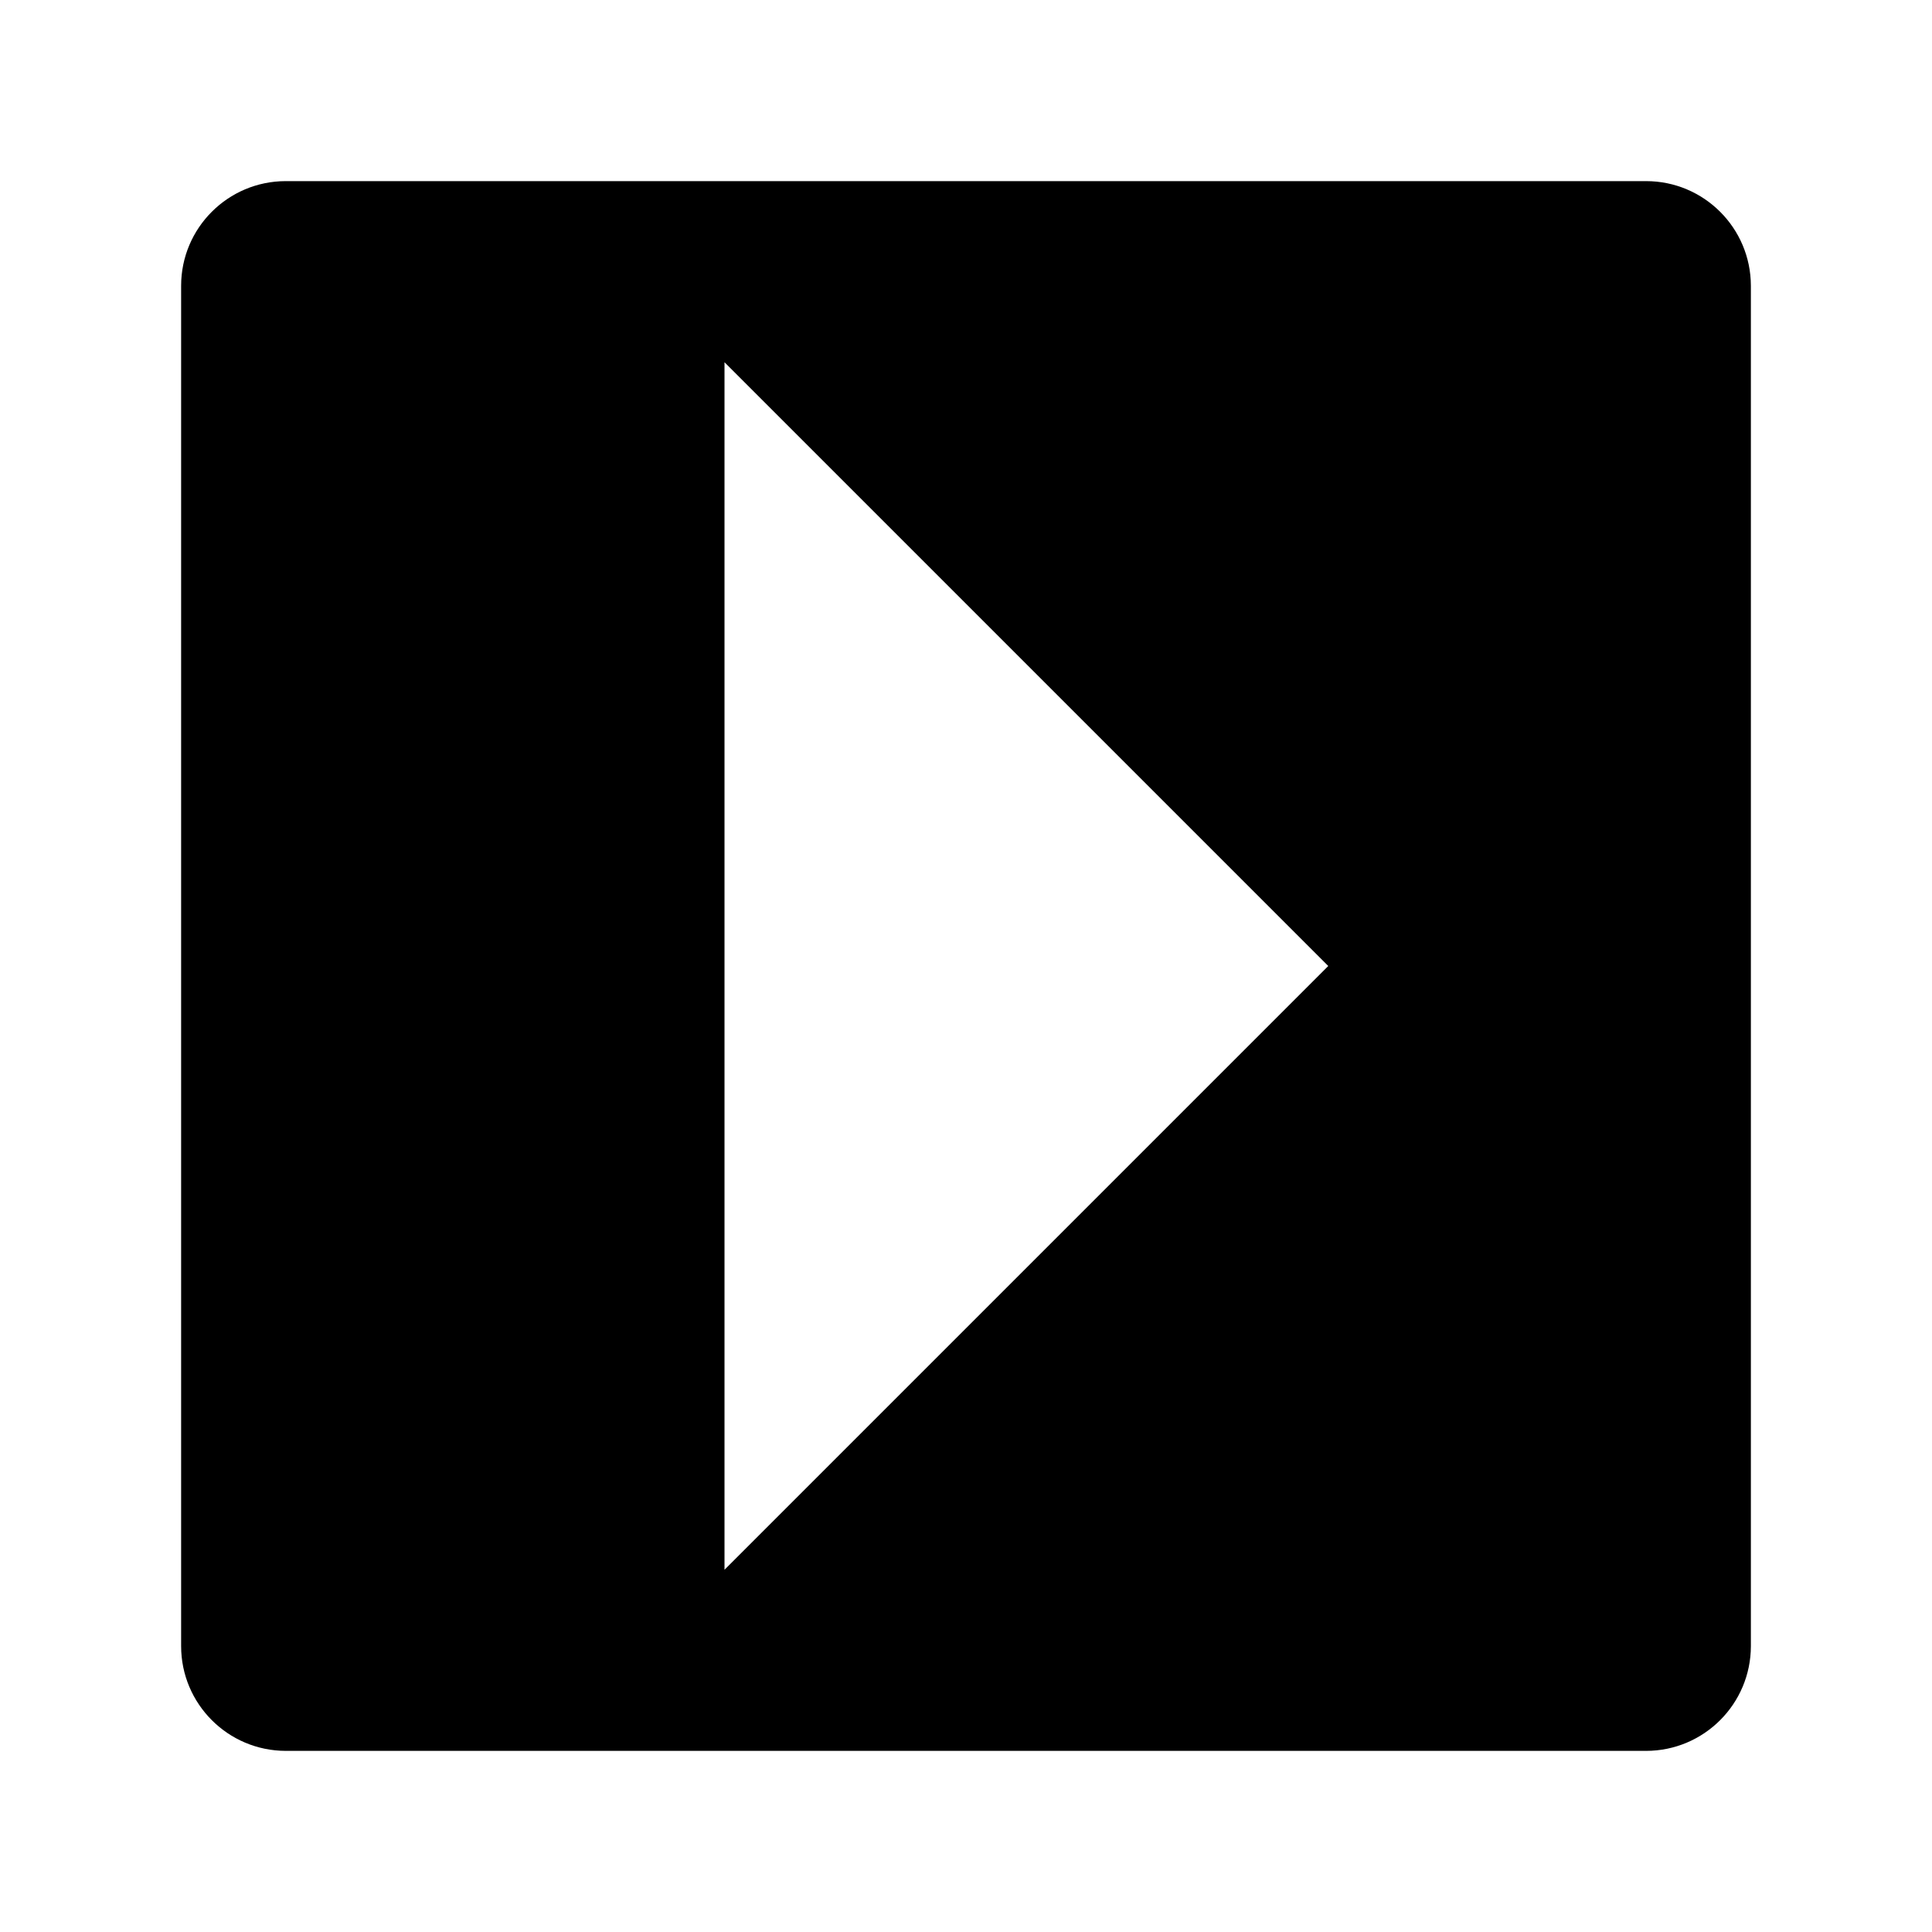
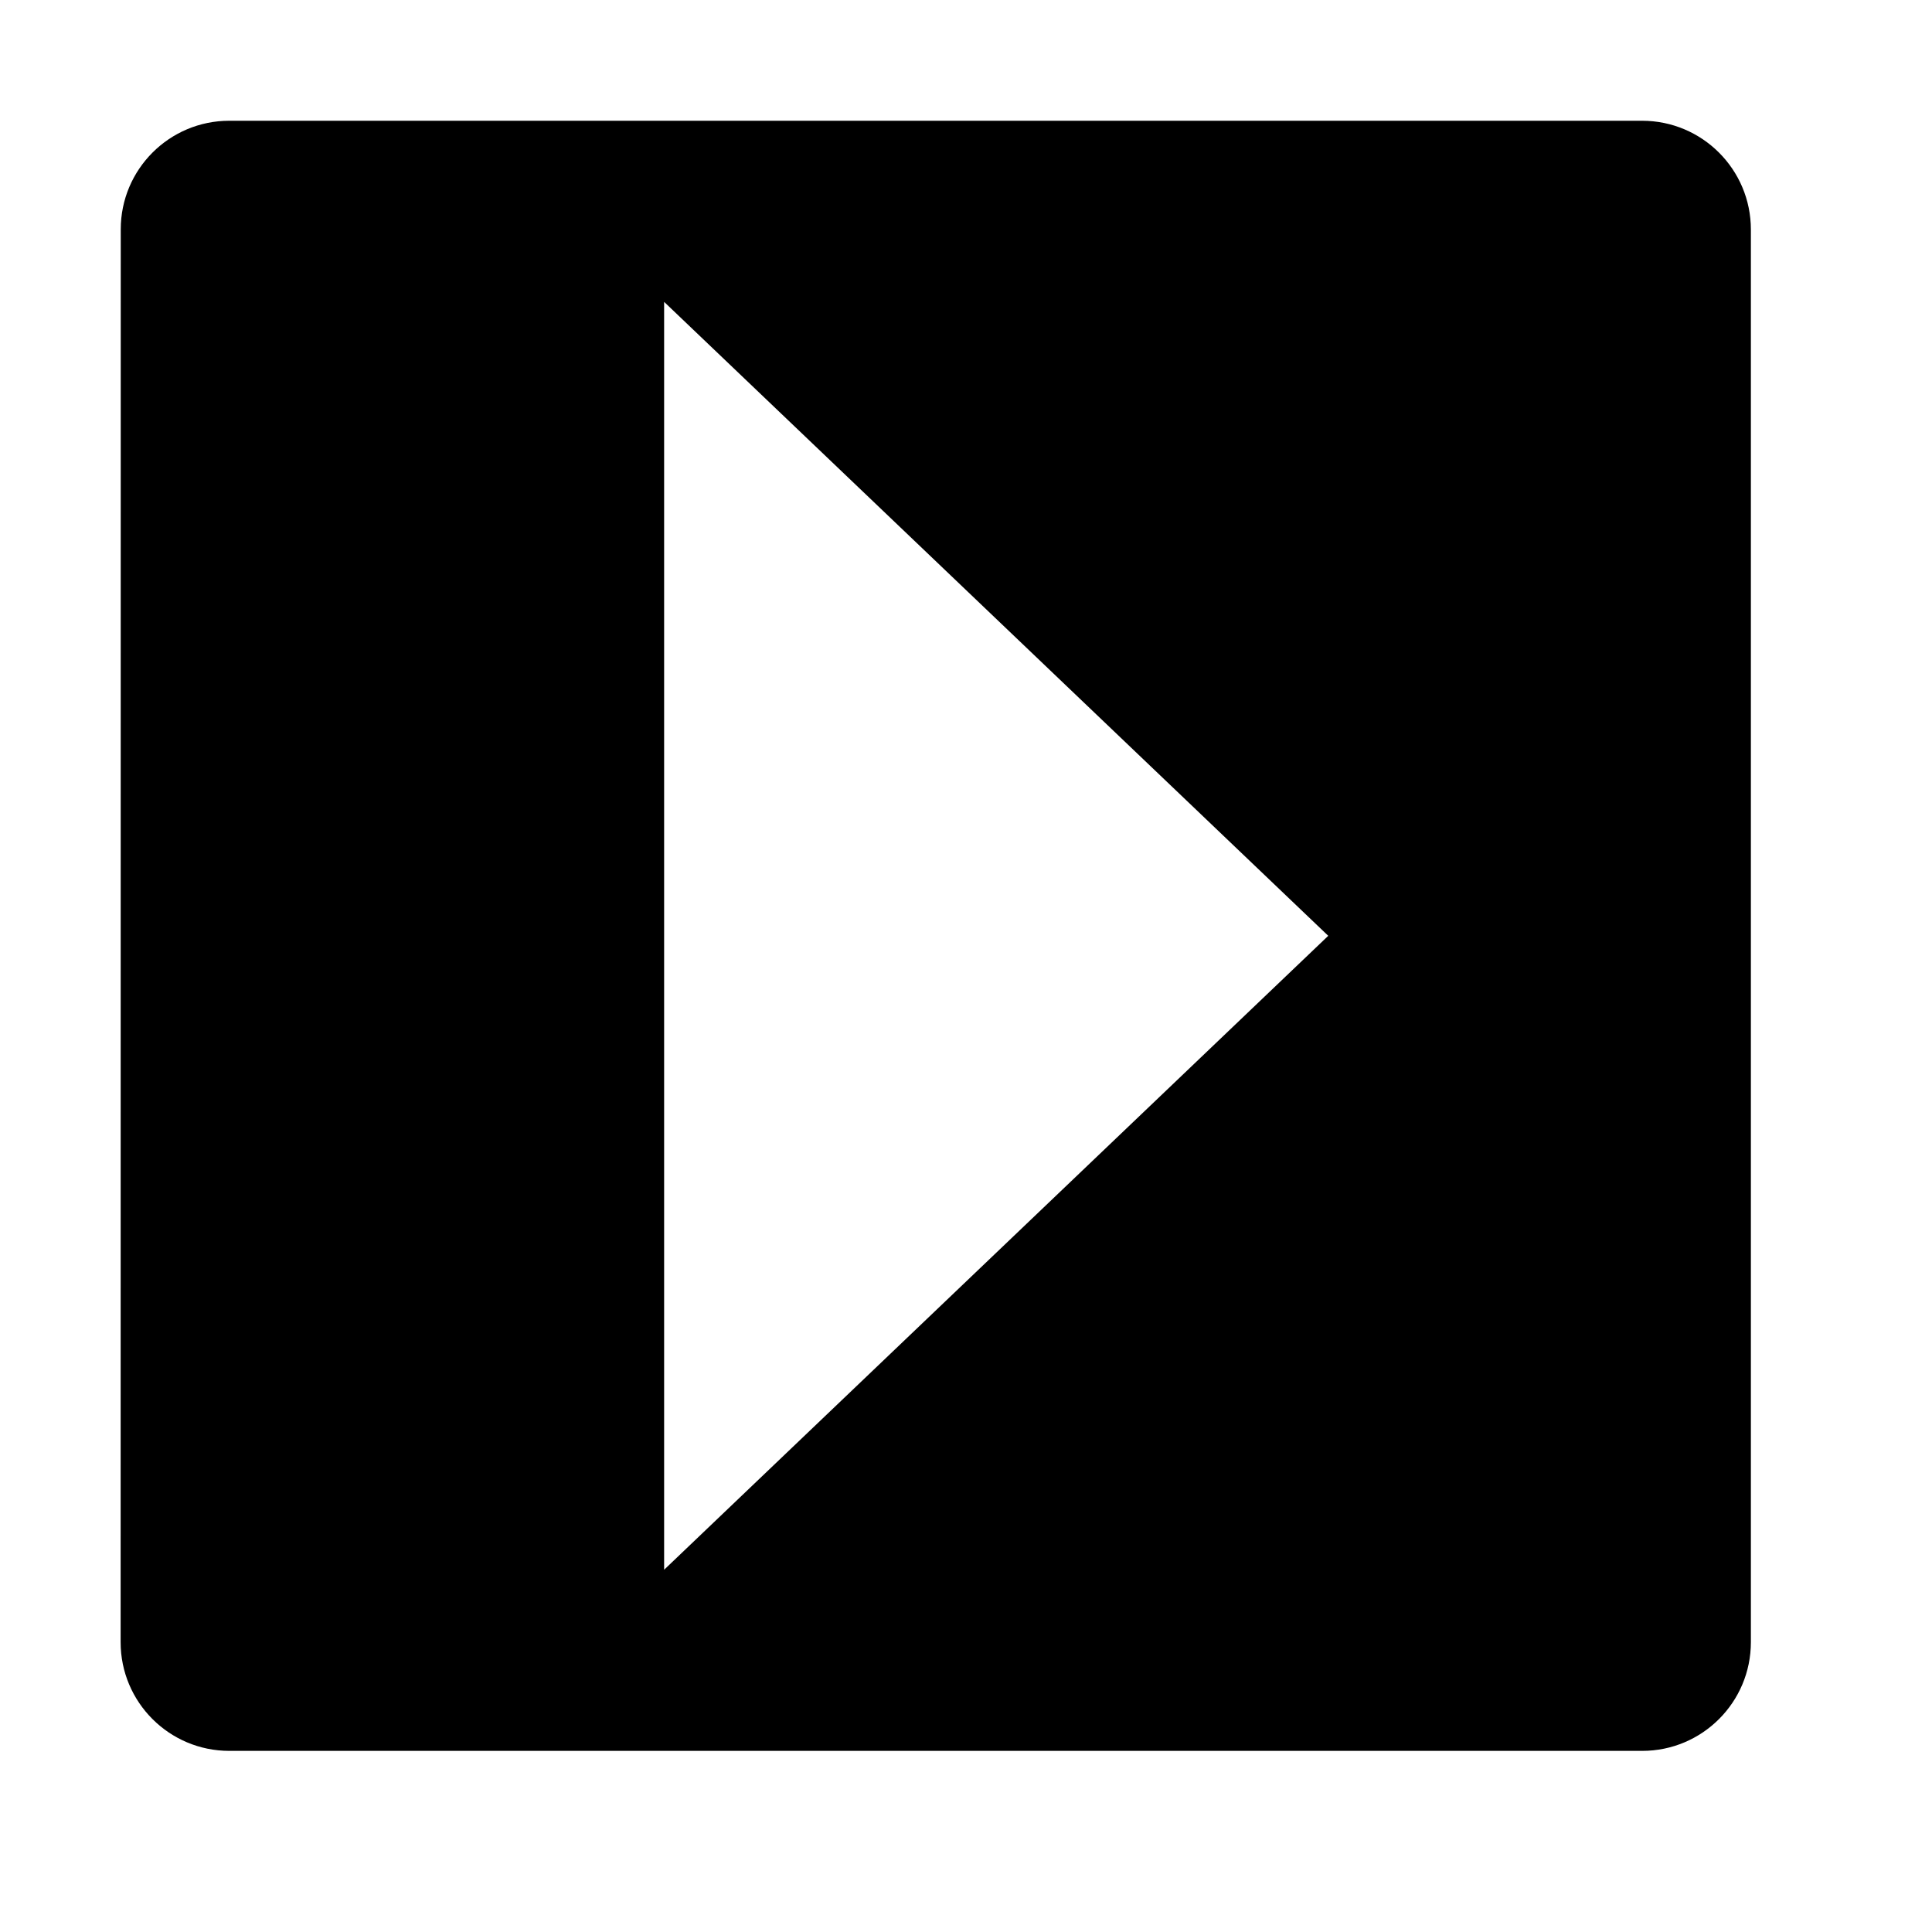
<svg xmlns="http://www.w3.org/2000/svg" viewBox="0 0 32 32">
-   <path d="M29 27.265A1.737 1.737 0 0 1 27.265 29H4.732A1.736 1.736 0 0 1 3 27.265V4.732A1.734 1.734 0 0 1 4.732 3h22.533A1.736 1.736 0 0 1 29 4.732zM12 26l10-10L12 6z" />
+   <path d="M27.198 2h-23.4A1.798 1.798 0 0 0 2 3.798L1.998 27.2a1.8 1.8 0 0 0 1.8 1.8H27.2a1.8 1.8 0 0 0 1.8-1.8V3.802A1.802 1.802 0 0 0 27.198 2zM11 26V5l11 10.5z" />
</svg>
